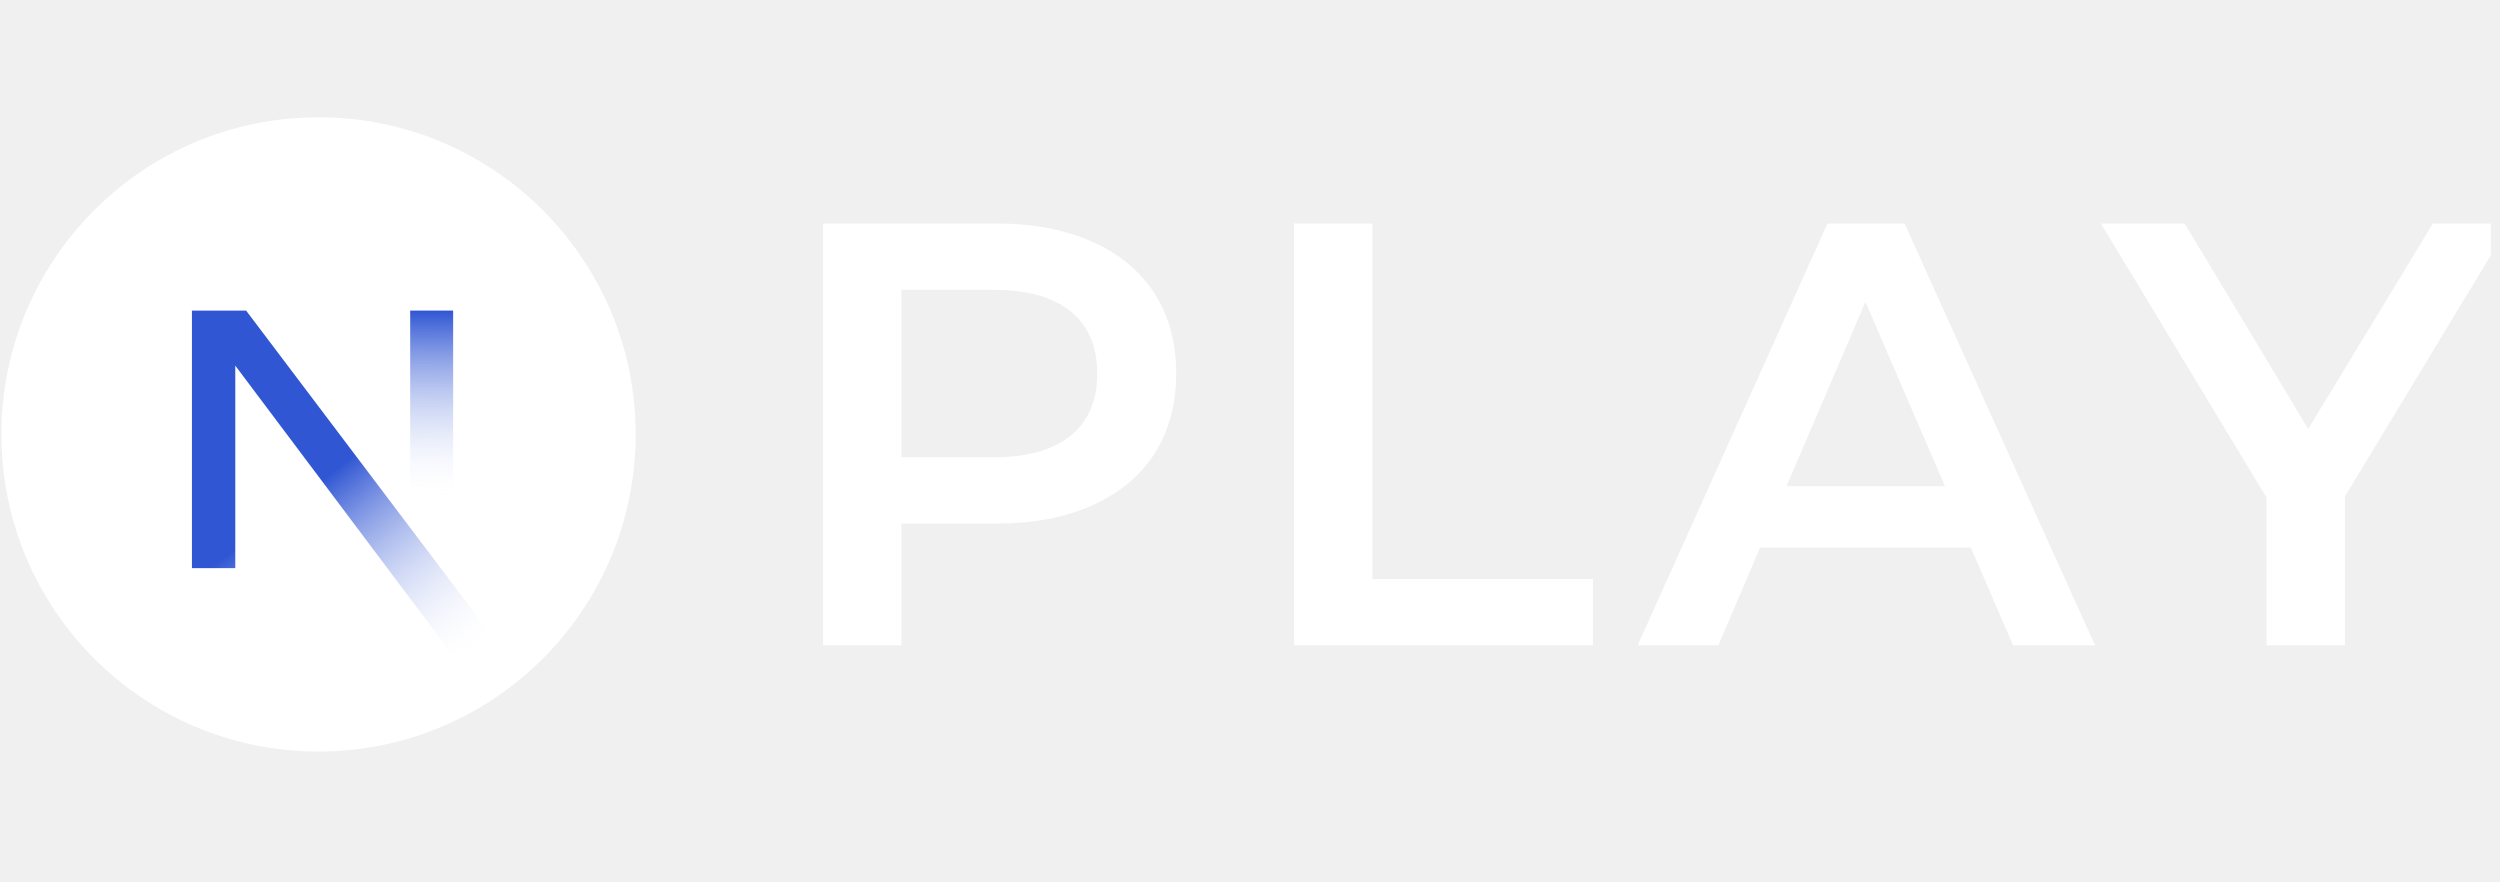
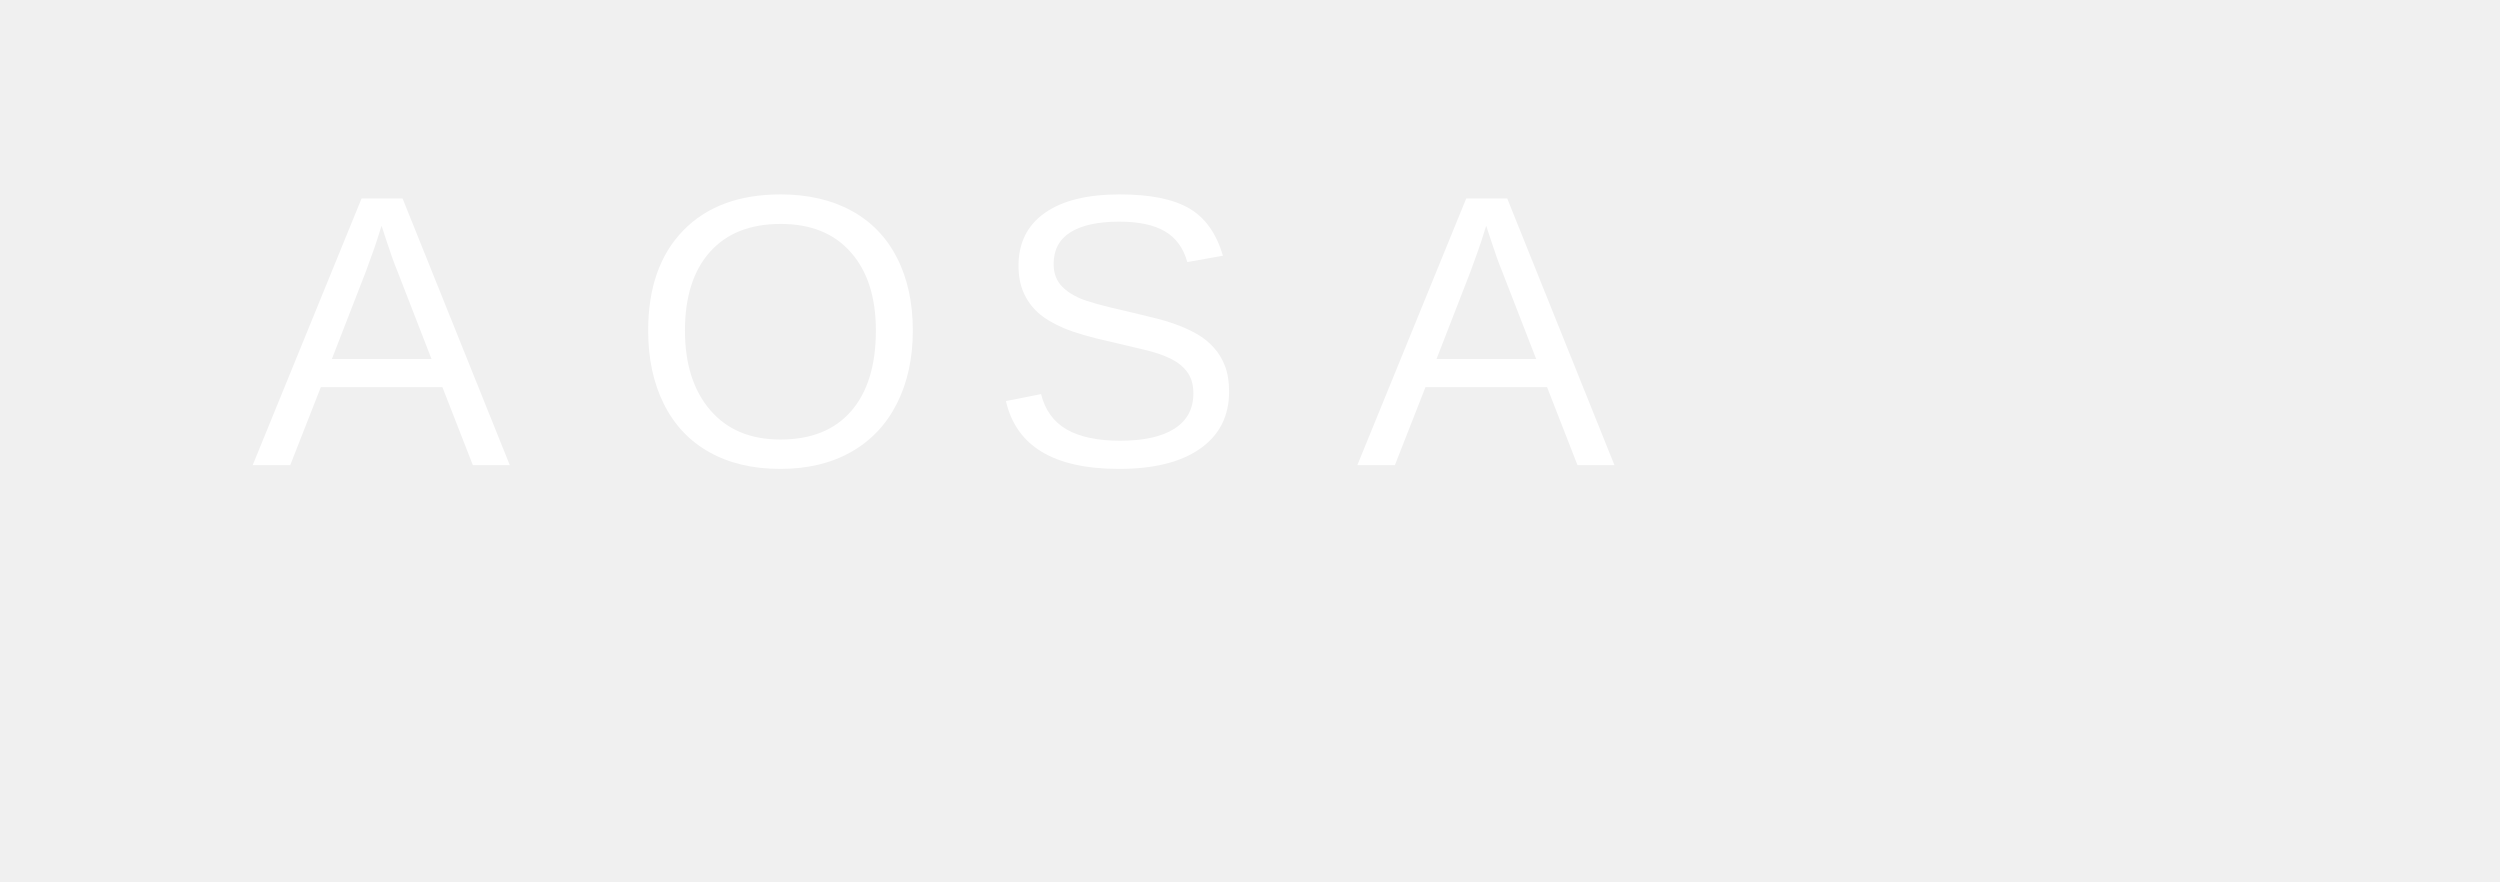
<svg xmlns="http://www.w3.org/2000/svg" width="258" height="91" viewBox="0 0 258 91" fill="none">
-   <g clip-path="url(#clip0_2524_2362)">
-     <path d="M102.852 23.067C106.624 23.067 109.899 23.688 112.677 24.932C115.496 26.176 117.651 27.958 119.144 30.28C120.636 32.601 121.382 35.358 121.382 38.55C121.382 41.7 120.636 44.457 119.144 46.82C117.651 49.142 115.496 50.924 112.677 52.168C109.899 53.411 106.624 54.033 102.852 54.033H93.027V66.594H84.944V23.067H102.852ZM102.479 47.193C106.002 47.193 108.676 46.447 110.5 44.955C112.324 43.462 113.236 41.327 113.236 38.55C113.236 35.773 112.324 33.638 110.5 32.145C108.676 30.653 106.002 29.907 102.479 29.907H93.027V47.193H102.479ZM133.546 23.067H141.629V59.754H164.388V66.594H133.546V23.067ZM203.395 56.52H181.631L177.34 66.594H169.008L188.595 23.067H196.555L216.204 66.594H207.747L203.395 56.52ZM200.721 50.178L192.513 31.15L184.367 50.178H200.721ZM241.998 51.235V66.594H233.914V51.359L216.814 23.067H225.458L238.205 44.271L251.077 23.067H259.036L241.998 51.235Z" fill="white" />
-     <path d="M32.872 77.558C50.946 77.558 65.599 62.905 65.599 44.83C65.599 26.756 50.946 12.103 32.872 12.103C14.797 12.103 0.144 26.756 0.144 44.83C0.144 62.905 14.797 77.558 32.872 77.558Z" fill="white" />
-     <path d="M51.802 67.005L25.399 32.052H19.808V58.628H24.281V37.733L48.291 69.71C49.522 68.886 50.695 67.981 51.802 67.005Z" fill="url(#paint0_linear_2524_2362)" />
-     <path d="M46.764 32.052H42.332V58.639H46.764V32.052Z" fill="url(#paint1_linear_2524_2362)" />
+   <g clip-path="url(#clip0_2524_2363)">
+     <text x="26" y="48" font-family="Arial" font-size="40" fill="white">A</text>
+     <text x="65" y="48" font-family="Arial" font-size="40" fill="white">O</text>
+     <text x="102" y="48" font-family="Arial" font-size="40" fill="white">S</text>
+     <text x="140" y="48" font-family="Arial" font-size="40" fill="white">A</text>
  </g>
  <defs>
-     <linearGradient id="paint0_linear_2524_2362" x1="34.951" y1="48.186" x2="49.819" y2="66.961" gradientUnits="userSpaceOnUse">
-       <stop stop-color="#3056D3" />
-       <stop offset="1" stop-color="white" stop-opacity="0" />
-     </linearGradient>
-     <linearGradient id="paint1_linear_2524_2362" x1="44.548" y1="32.052" x2="44.474" y2="51.577" gradientUnits="userSpaceOnUse">
-       <stop stop-color="#3056D3" />
-       <stop offset="1" stop-color="white" stop-opacity="0" />
-     </linearGradient>
-     <clipPath id="clip0_2524_2362">
+     <clipPath id="clip0_2524_2363">
      <rect width="256.909" height="90" fill="white" transform="translate(0.144409 0.648438)" />
    </clipPath>
  </defs>
</svg>
